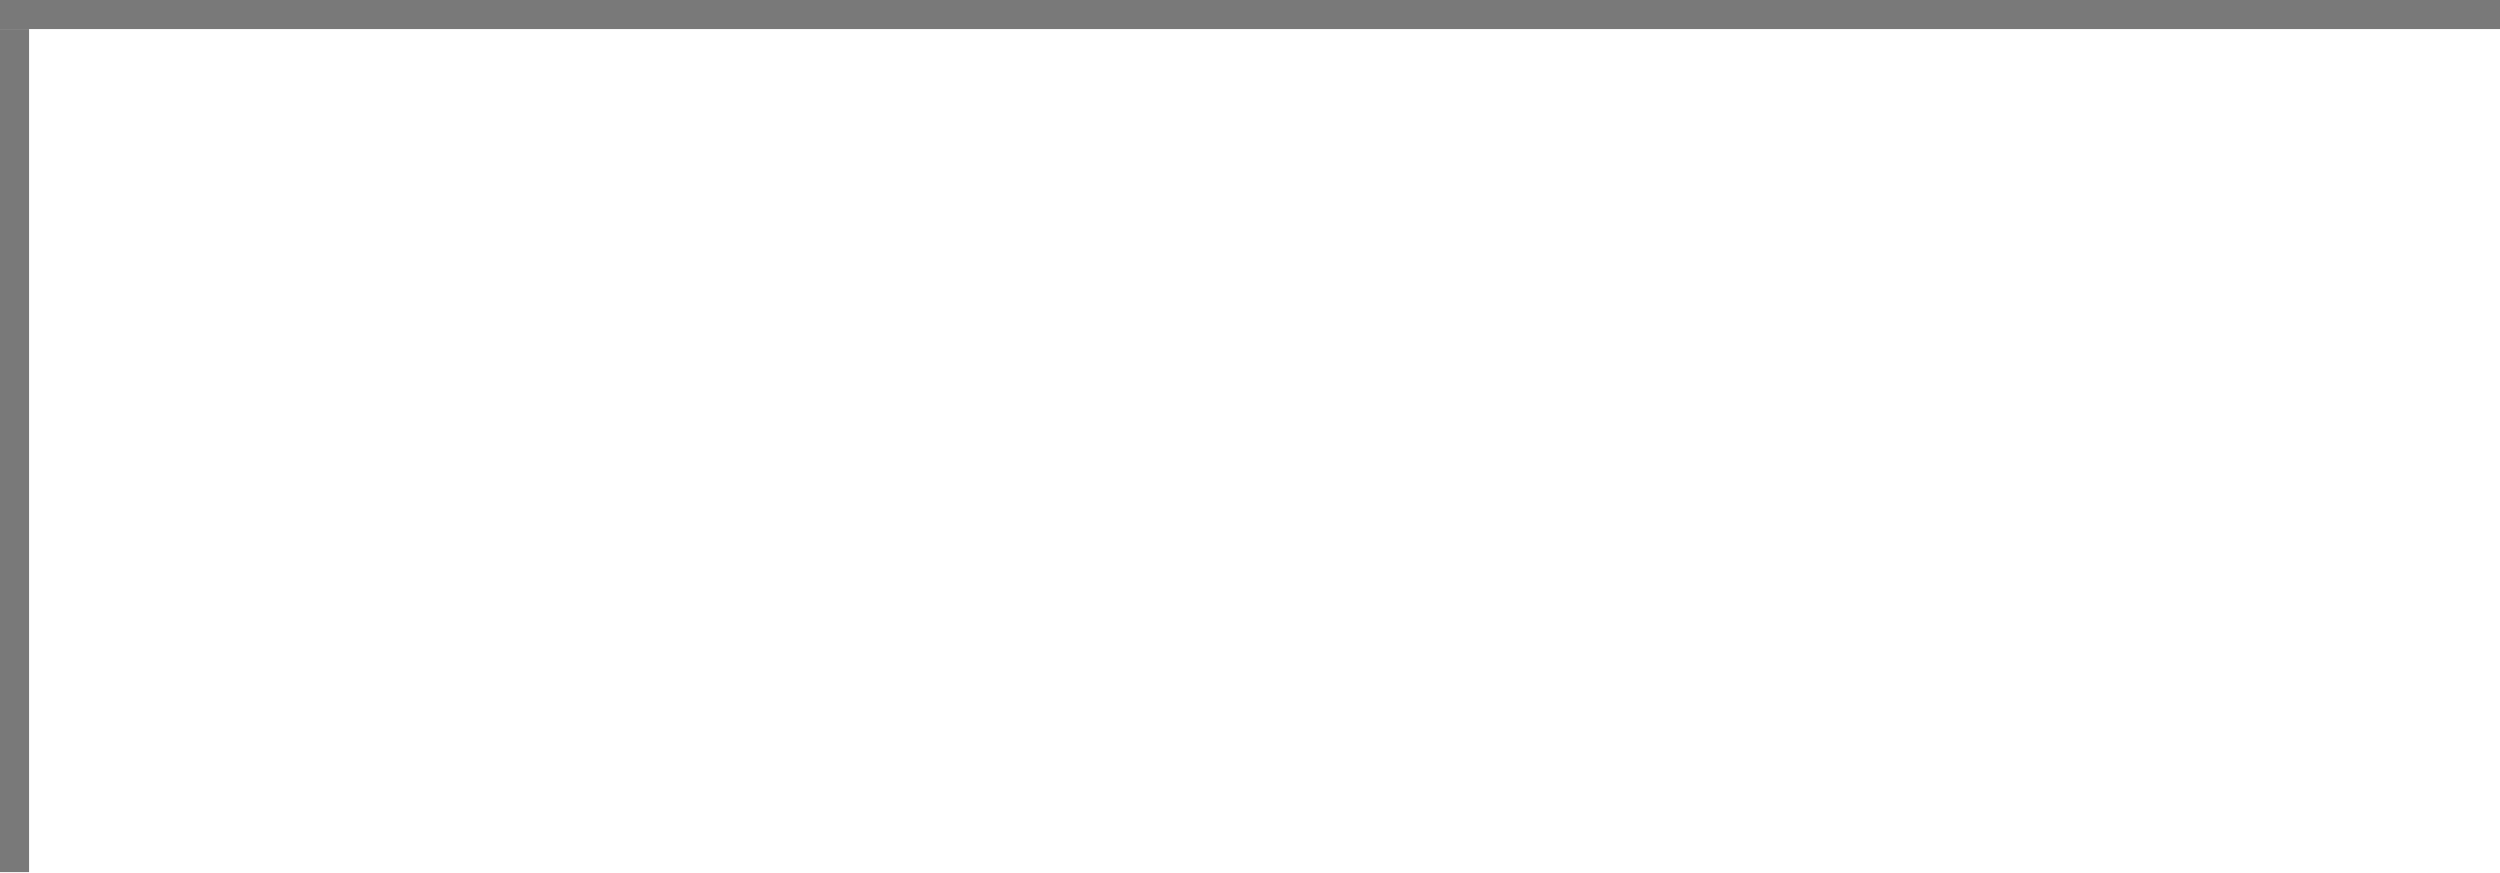
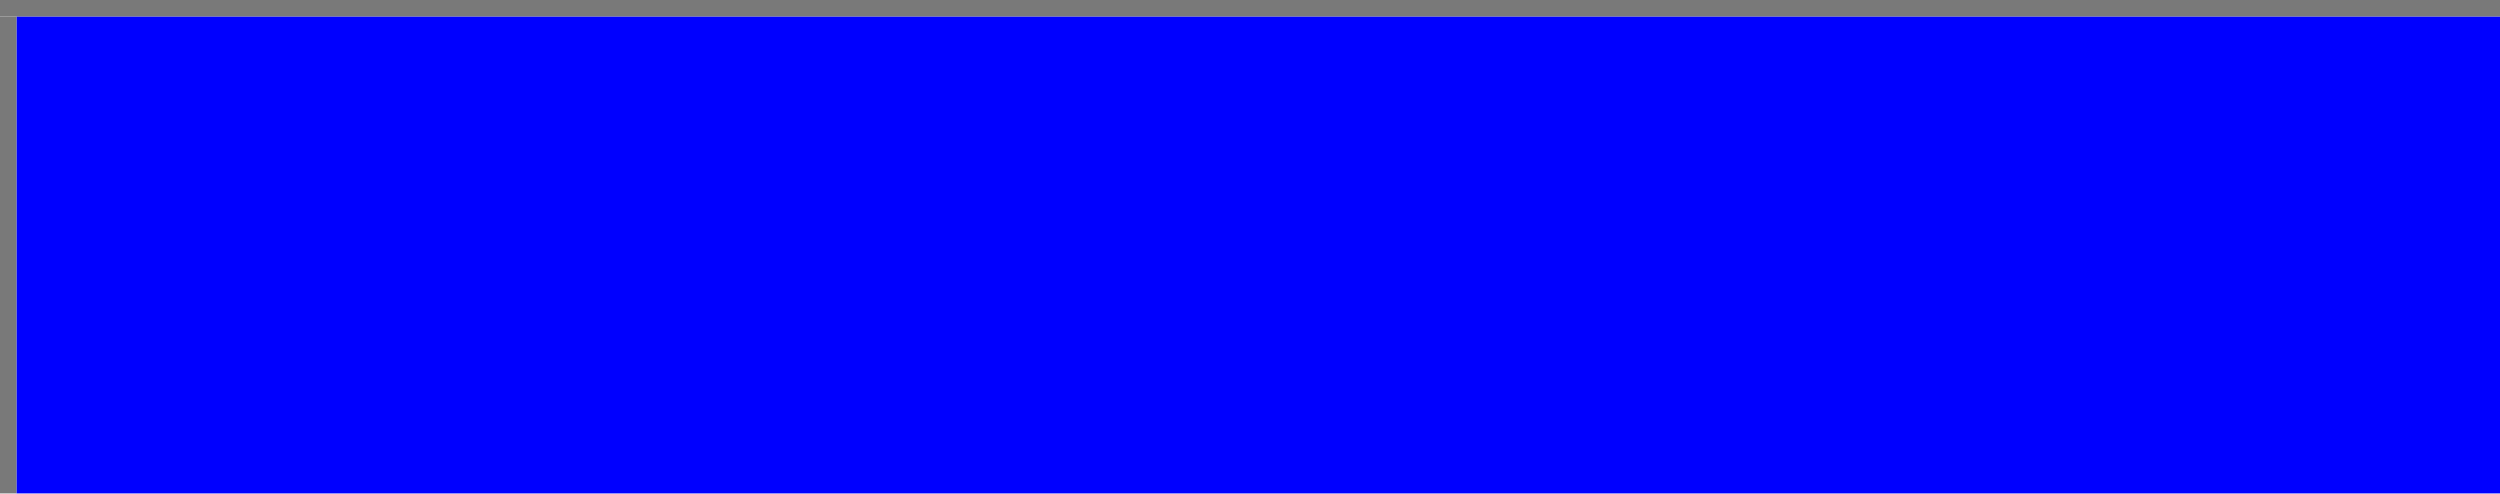
- <svg xmlns="http://www.w3.org/2000/svg" version="1.1" width="86px" height="30px" viewBox="526 357 86 30">
-   <path d="M 1 1  L 86 1  L 86 30  L 1 30  L 1 1  Z " fill-rule="nonzero" fill="rgba(255, 255, 255, 1)" stroke="none" transform="matrix(1 0 0 1 526 357 )" class="fill" />
-   <path d="M 0.5 1  L 0.5 30  " stroke-width="1" stroke-dasharray="0" stroke="rgba(121, 121, 121, 1)" fill="none" transform="matrix(1 0 0 1 526 357 )" class="stroke" />
-   <path d="M 0 0.5  L 86 0.5  " stroke-width="1" stroke-dasharray="0" stroke="rgba(121, 121, 121, 1)" fill="none" transform="matrix(1 0 0 1 526 357 )" class="stroke" />
+ <svg xmlns="http://www.w3.org/2000/svg" version="1.1" width="152px" height="30px" viewBox="131 387 152 30">
+   <path d="M 1 1  L 152 1  L 152 30  L 1 30  L 1 1  Z " fill-rule="nonzero" fill="rgba(0, 0, 255, 1)" stroke="none" transform="matrix(1 0 0 1 131 387 )" class="fill" />
+   <path d="M 0.5 1  L 0.5 30  " stroke-width="1" stroke-dasharray="0" stroke="rgba(121, 121, 121, 1)" fill="none" transform="matrix(1 0 0 1 131 387 )" class="stroke" />
+   <path d="M 0 0.5  L 152 0.5  " stroke-width="1" stroke-dasharray="0" stroke="rgba(121, 121, 121, 1)" fill="none" transform="matrix(1 0 0 1 131 387 )" class="stroke" />
</svg>
